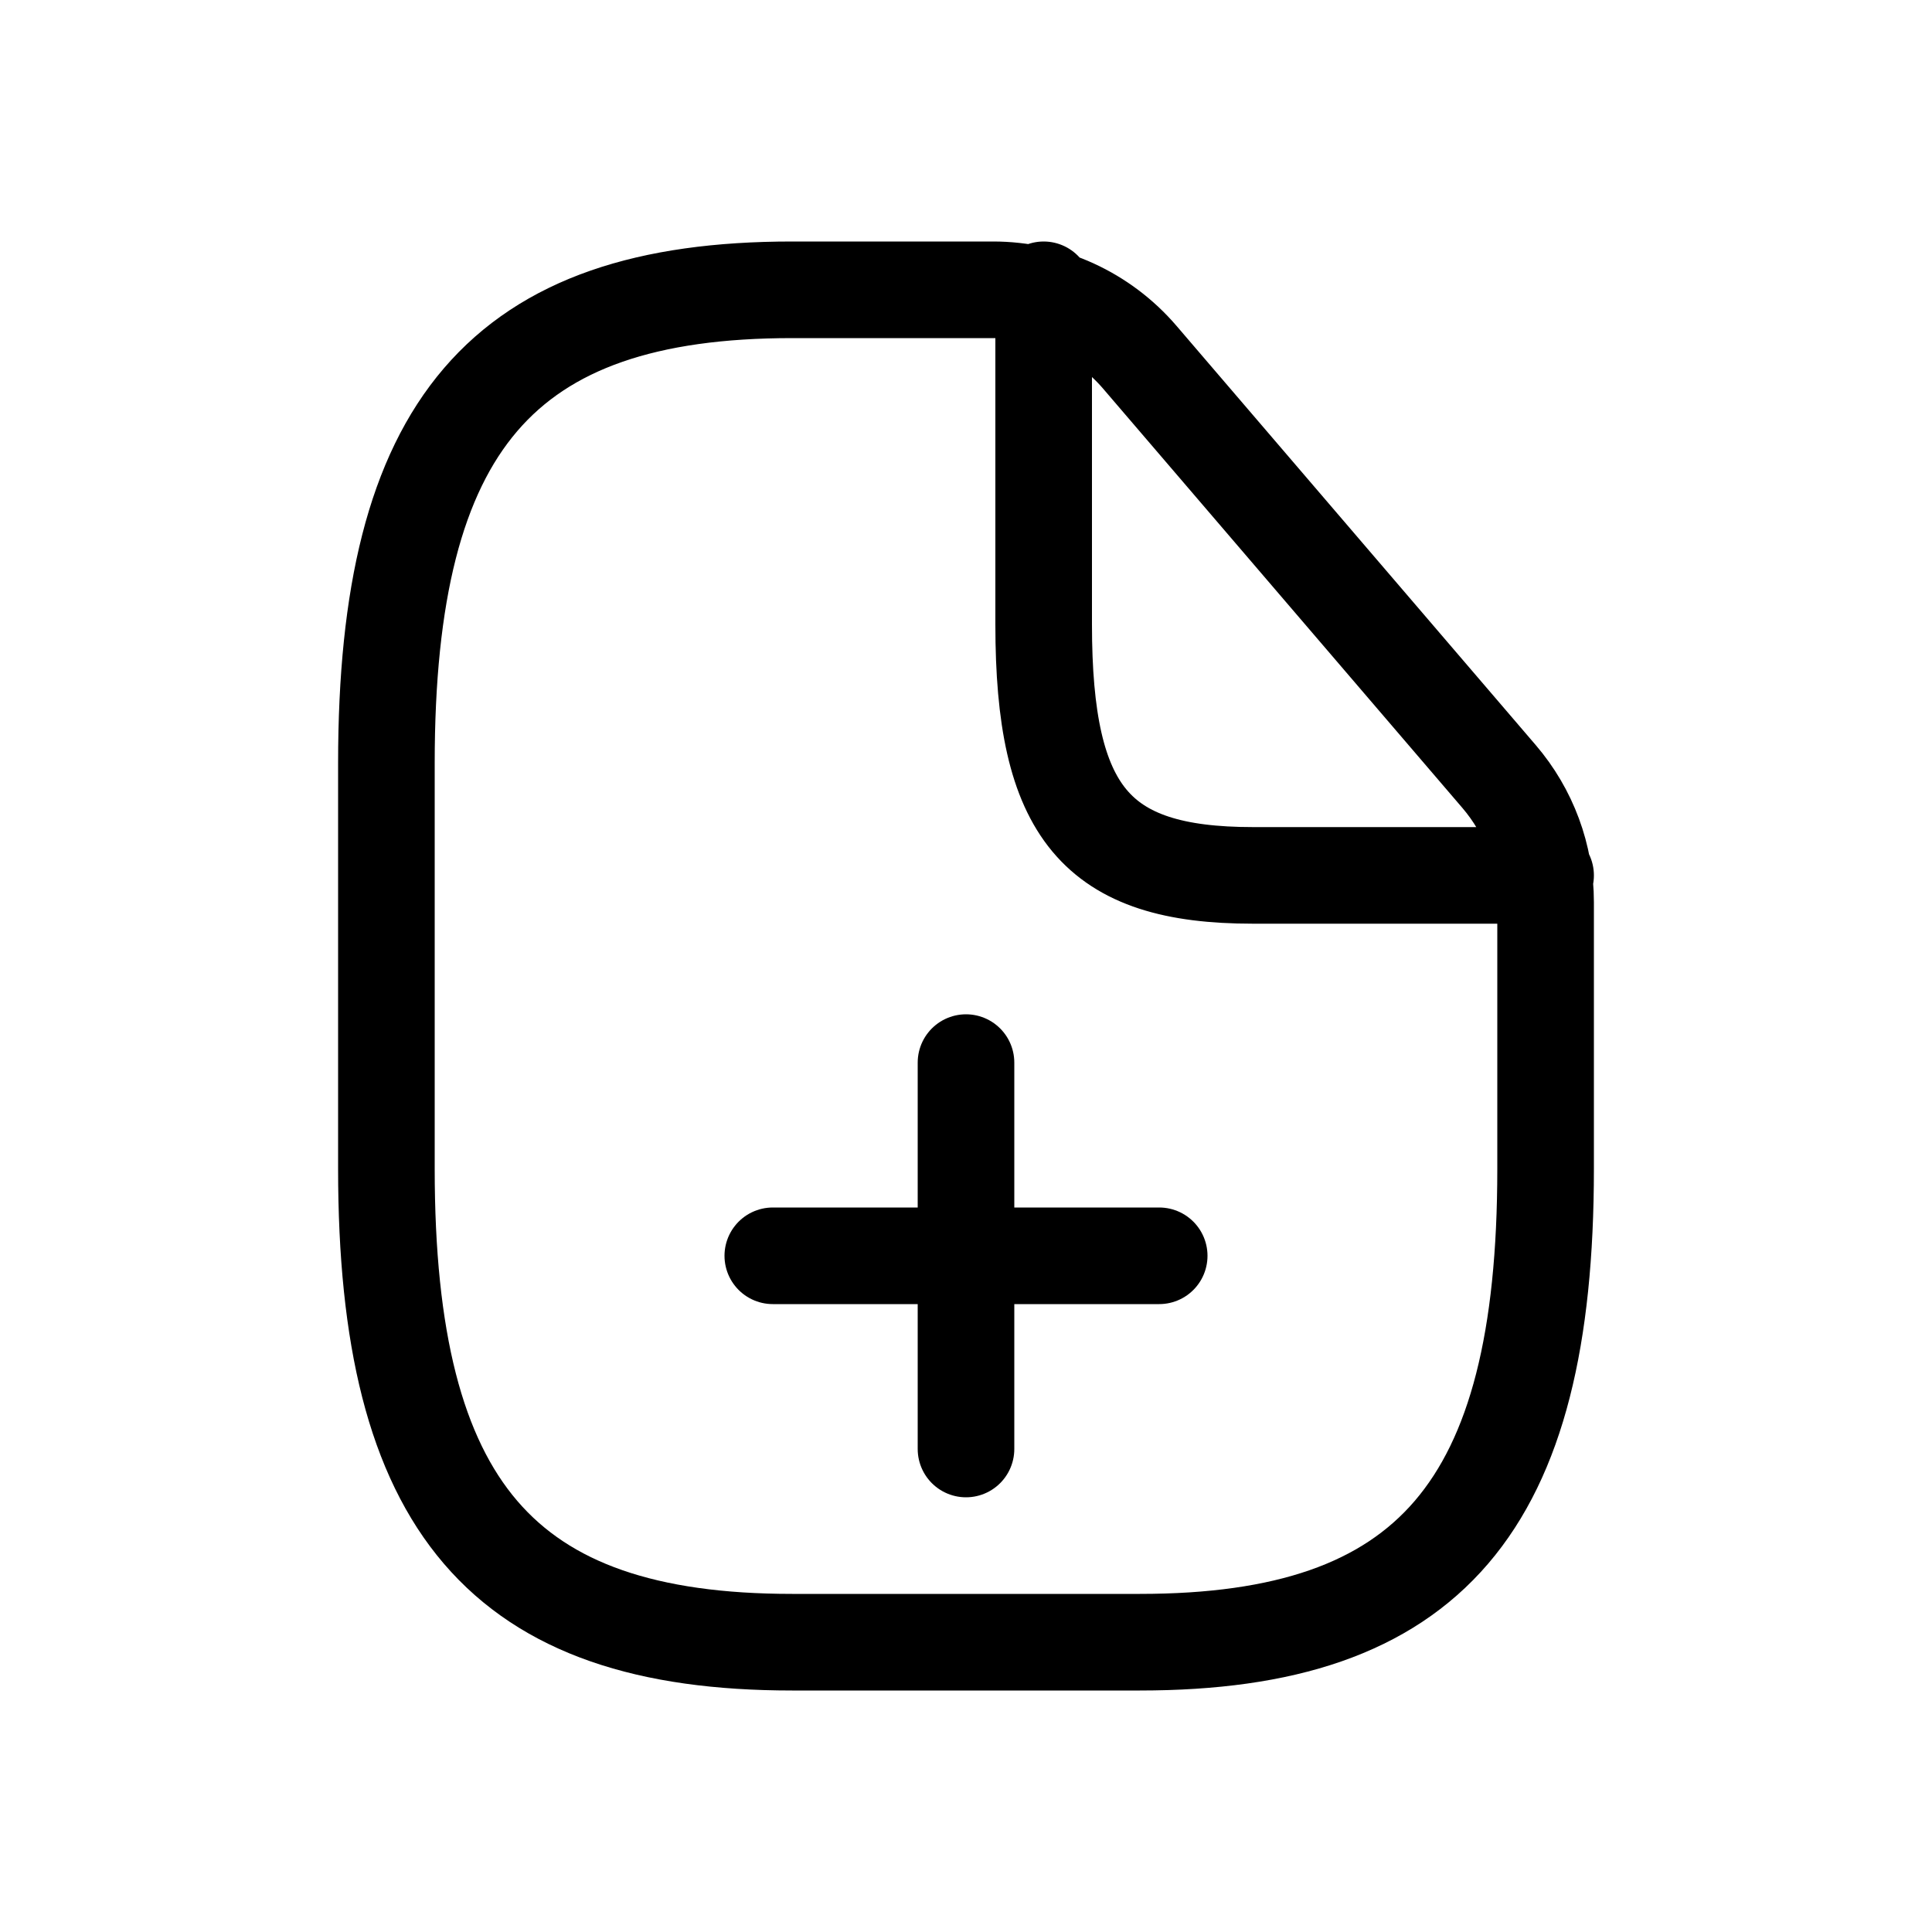
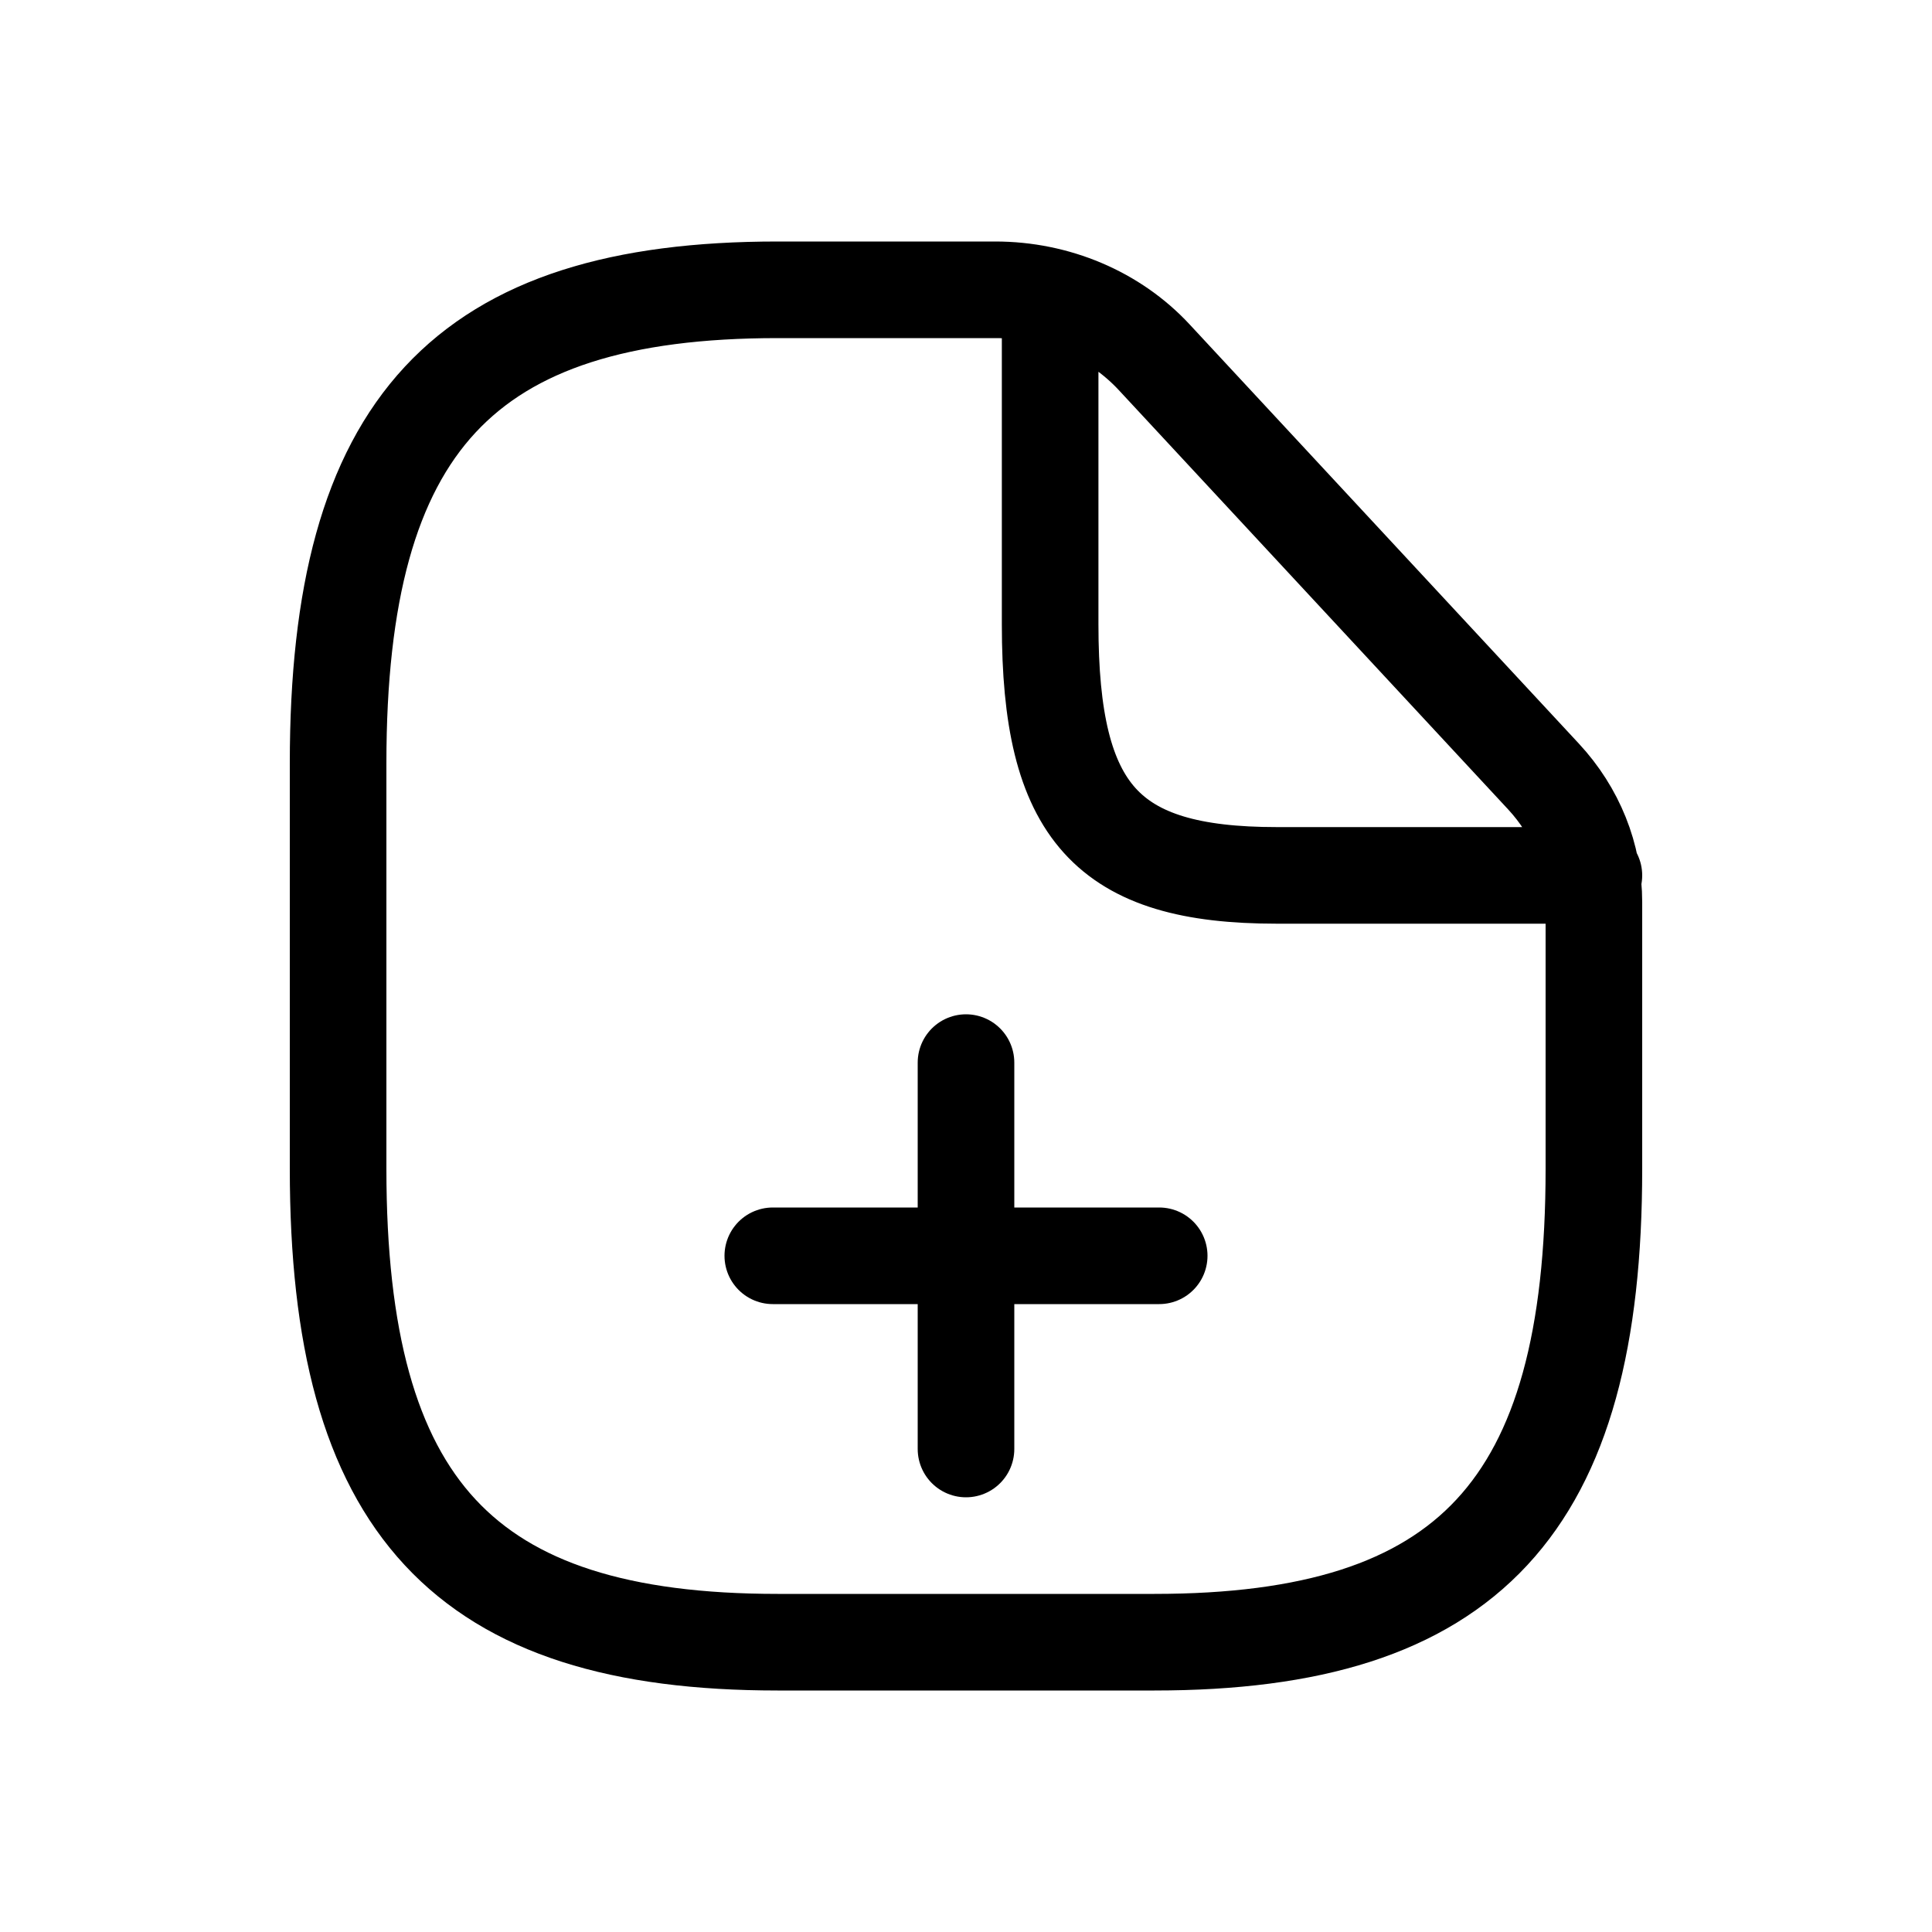
<svg xmlns="http://www.w3.org/2000/svg" width="20" height="20" viewBox="0 0 20 20" fill="none">
-   <path d="M16 9.062H12.969C11.345 9.062 10.804 8.413 10.804 6.464V3M8 13H12M10 11V15M16 12.1V9.34C16 8.862 15.829 8.401 15.518 8.038L11.799 3.698C11.419 3.255 10.864 3 10.28 3H8.2C5.2 3 4 4.4 4 7.9V12.1C4 15.6 5.2 17 8.2 17H11.8C14.8 17 16 15.6 16 12.1Z" stroke="currentColor" stroke-linecap="round" stroke-linejoin="round" />
+   <path d="M16.5 9.062H13.216C11.457 9.062 10.871 8.412 10.871 6.464V3.5M8 13H12M10 11V15M16.5 12.1V9.34C16.5 8.862 16.315 8.401 15.978 8.038L11.948 3.698C11.537 3.255 10.936 3 10.303 3H8.05C4.8 3 3.5 4.4 3.5 7.9V12.1C3.5 15.6 4.8 17 8.05 17H11.95C15.2 17 16.5 15.6 16.5 12.1Z" stroke="currentColor" stroke-linecap="round" stroke-linejoin="round" />
</svg>
